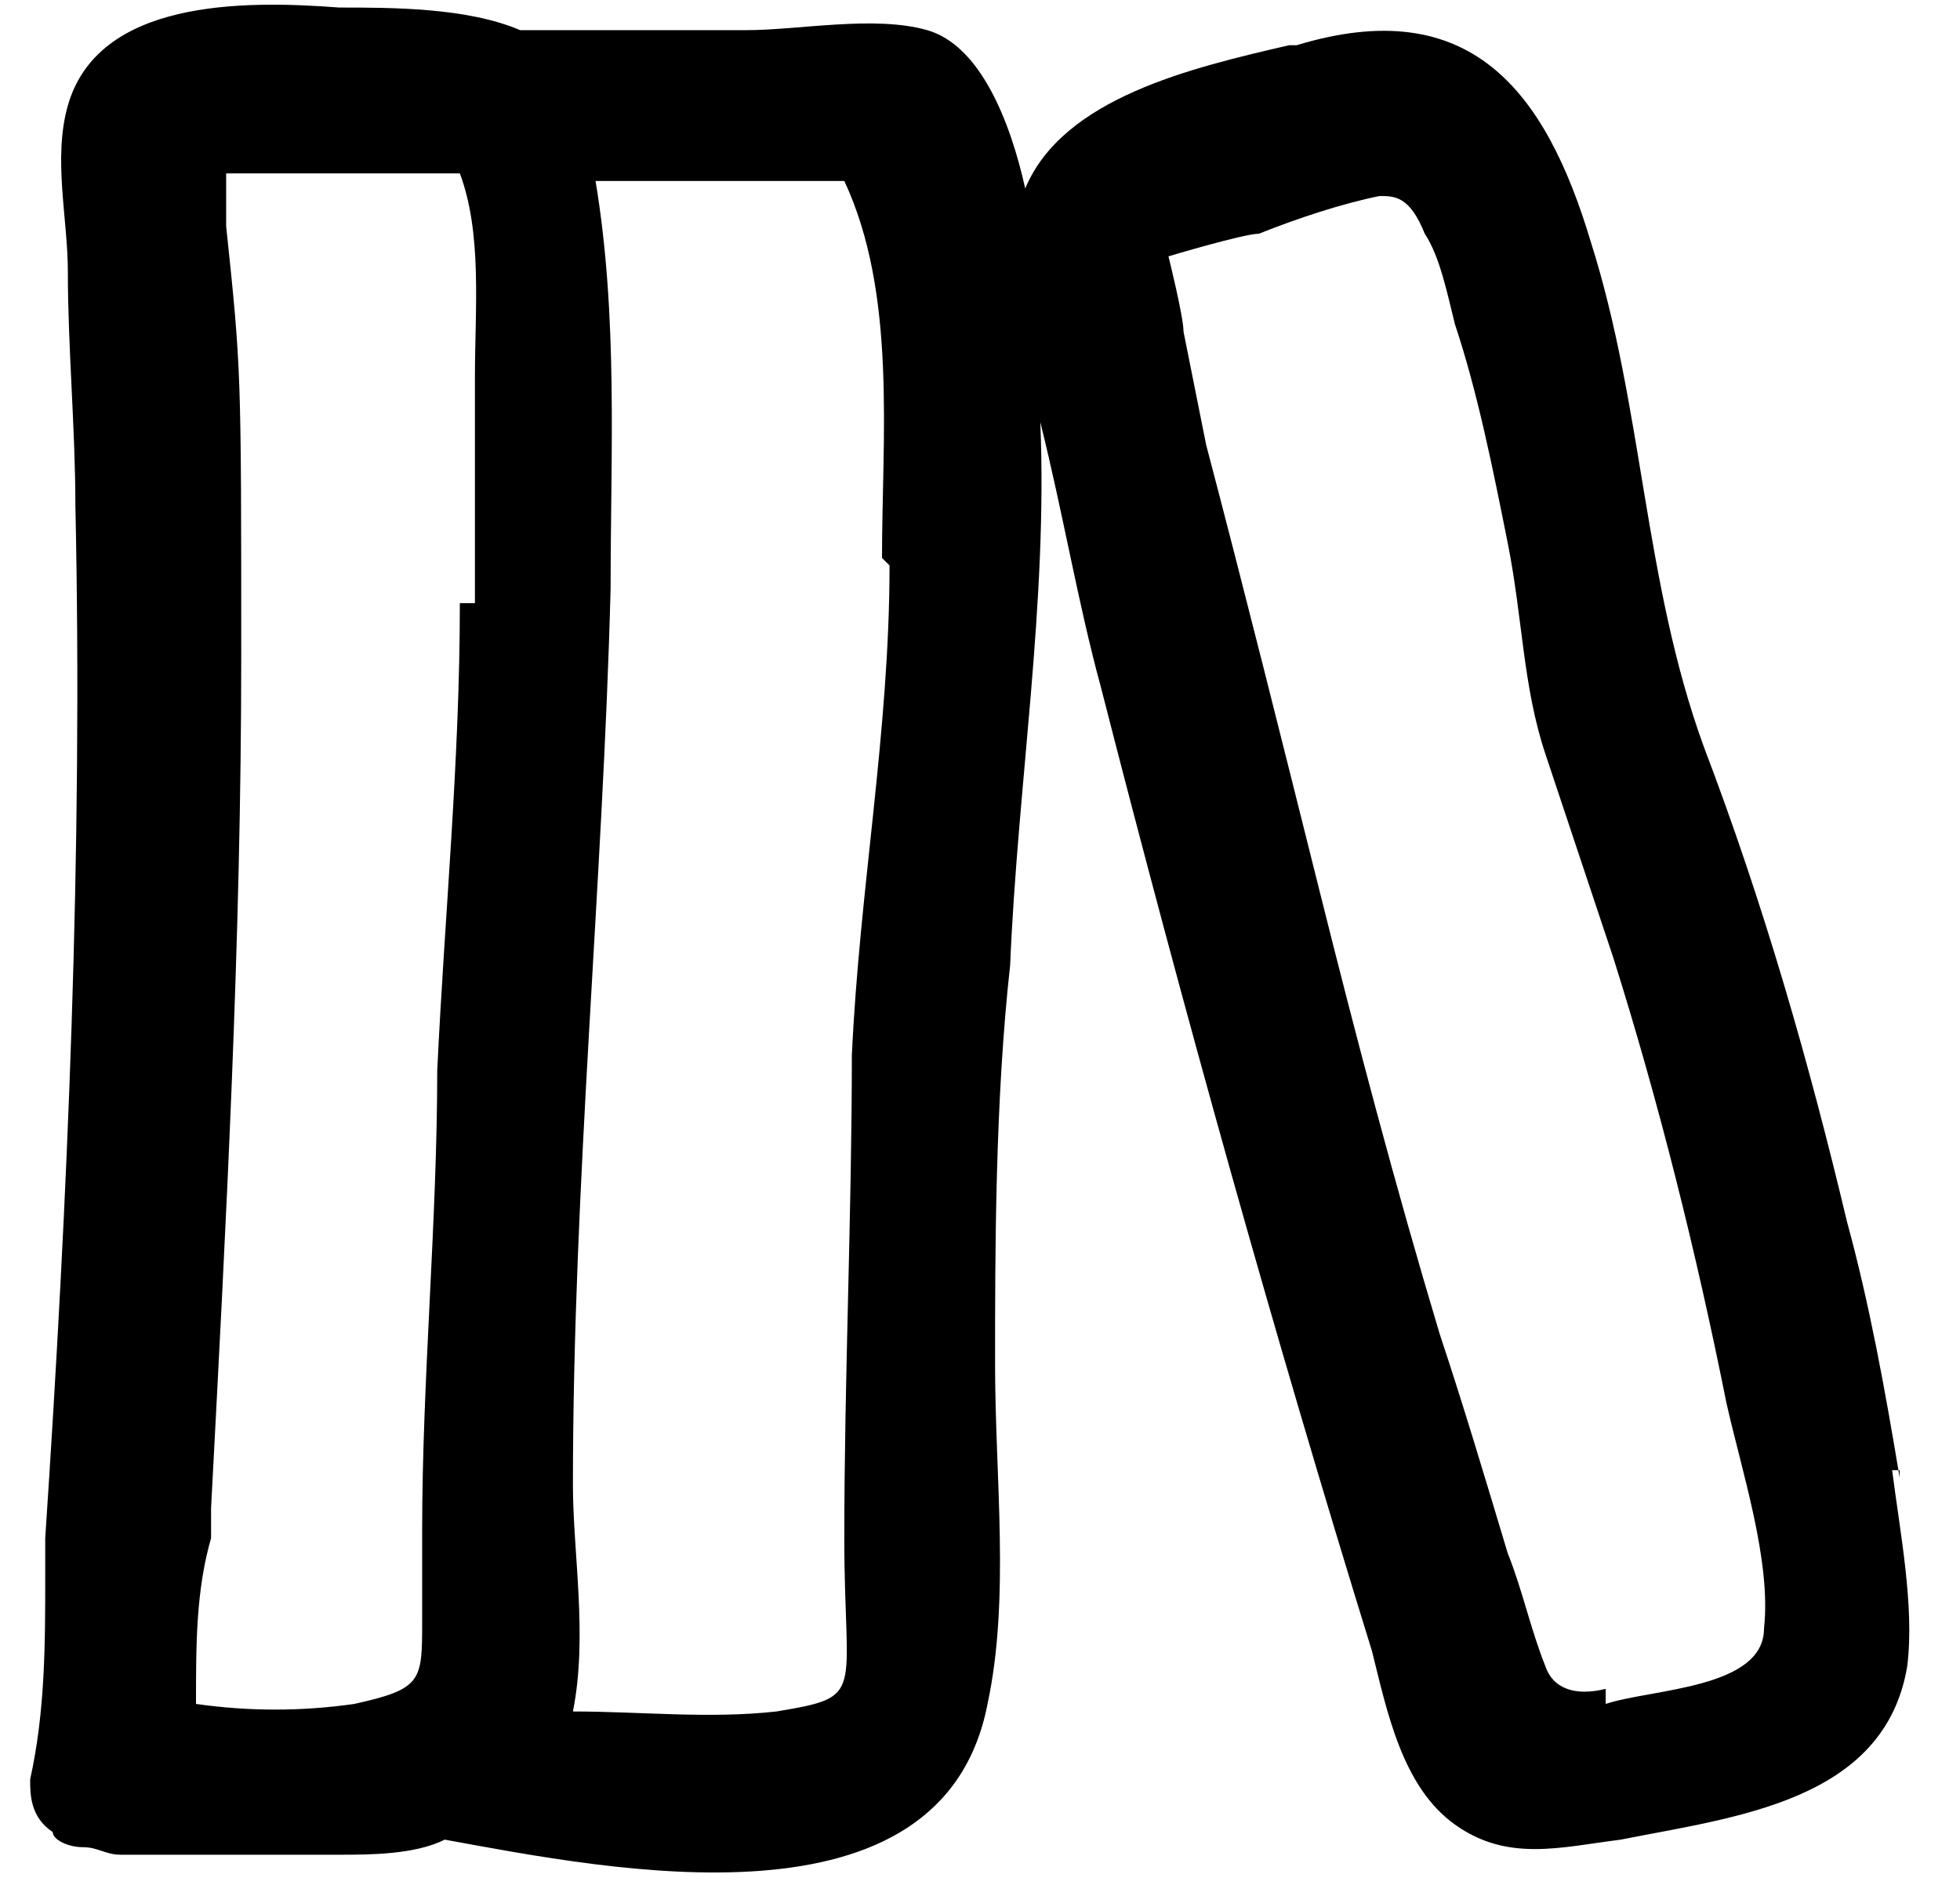
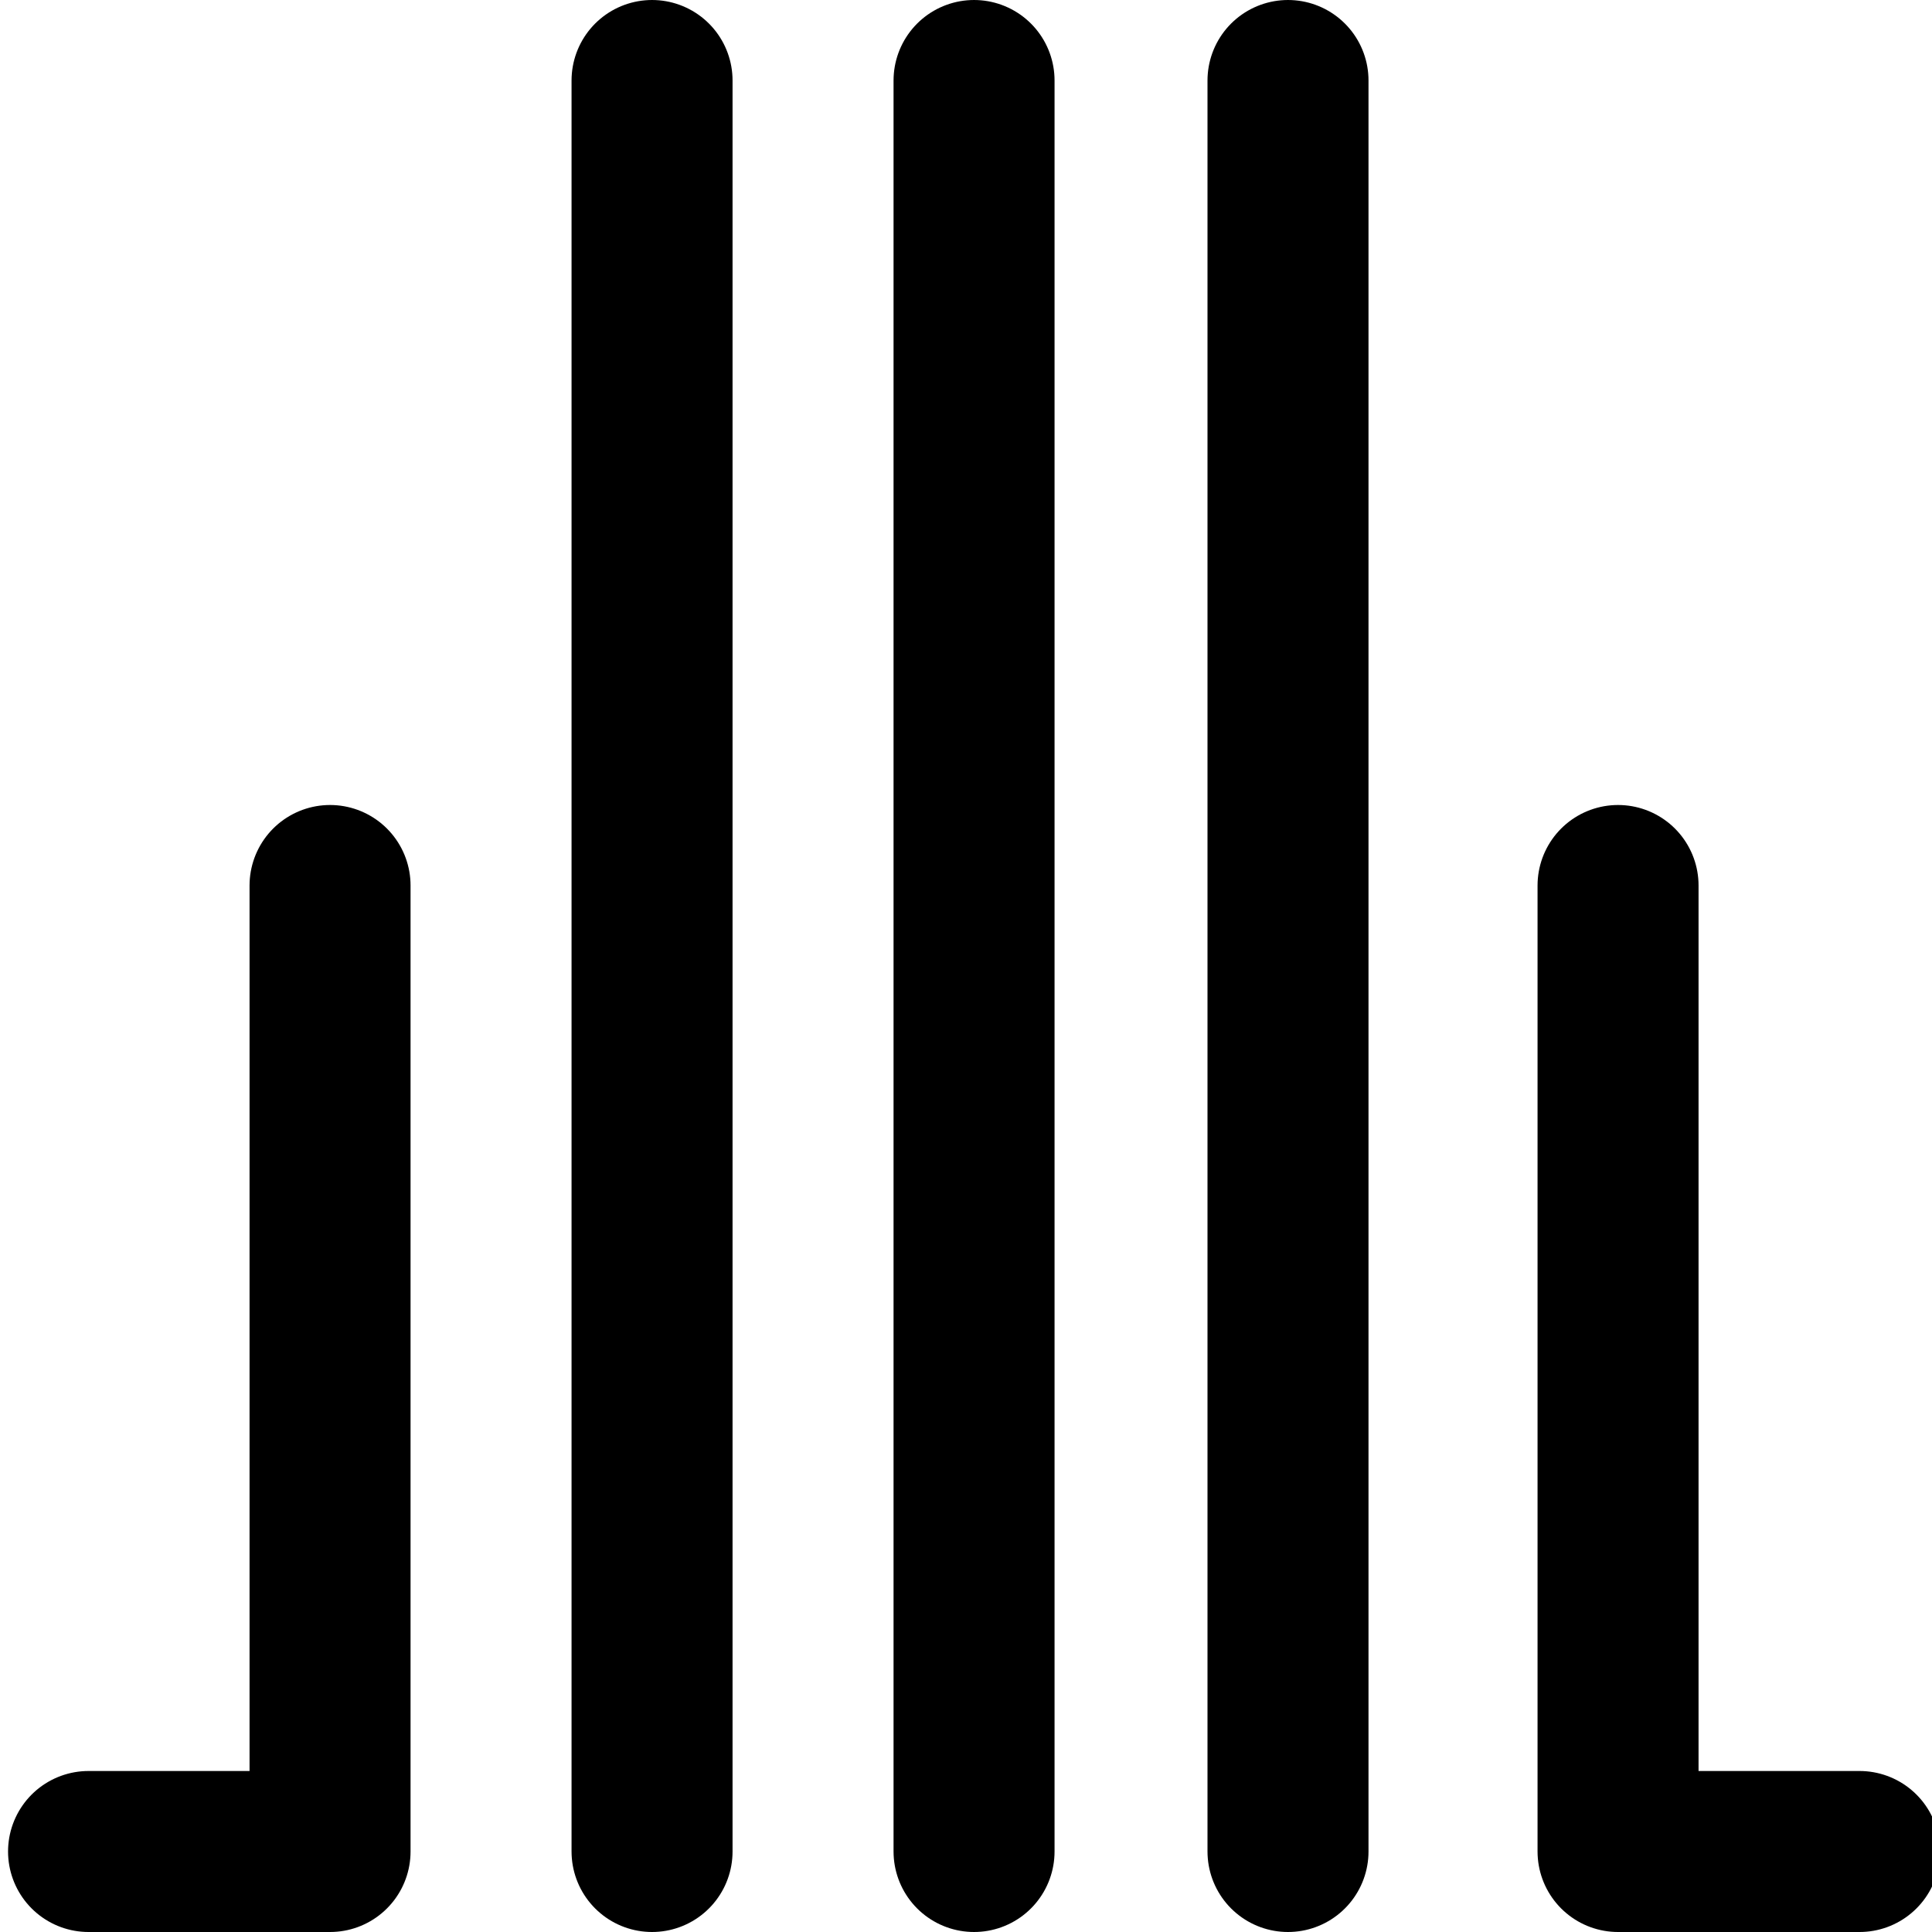
- <svg xmlns="http://www.w3.org/2000/svg" id="Layer_1" version="1.1" viewBox="0 0 26 25">
-   <path d="M25.2,19.6c-.2-1.2-.4-2.3-.7-3.4-.5-2.1-1.1-4.2-1.9-6.3-.8-2.2-.8-4.5-1.5-6.7-.6-2-1.6-3.3-3.9-2.6h-.1c-1.3.3-3,.7-3.5,1.9-.2-.9-.6-1.9-1.3-2.1-.7-.2-1.7,0-2.4,0h-3c-.7-.3-1.7-.3-2.4-.3C3.2,0,1.3,0,.9,1.4c-.2.7,0,1.5,0,2.2,0,1,.1,2.1.1,3.1.1,4.6-.1,9.2-.4,13.7v.5c0,.9,0,1.8-.2,2.7,0,.2,0,.5.3.7,0,.1.2.2.4.2s.3.1.5.1h2.9c.4,0,1,0,1.4-.2,2.2.4,6.6,1.3,7.2-1.8.3-1.4.1-3,.1-4.5s0-3.5.2-5.3c.1-2.4.5-4.8.4-7.2h0c.3,1.2.5,2.4.8,3.5,1.1,4.3,2.3,8.6,3.6,12.8.2.8.4,1.8,1.1,2.3s1.4.3,2.2.2c1.5-.3,3.5-.5,3.8-2.3.1-.8-.1-1.8-.2-2.6h.1ZM6.1,8c0,2.1-.2,4.1-.3,6.2,0,2-.2,4.1-.2,6.1v1.2c0,.8,0,.9-.9,1.1-.7.1-1.4.1-2.1,0,0-.8,0-1.5.2-2.2v-.4c.2-3.8.4-7.5.4-11.3s0-3.8-.2-5.7v-.7h3.1c.3.8.2,1.8.2,2.7v3h-.2ZM11.8,7.5c0,2.2-.4,4.3-.5,6.5,0,2.1-.1,4.3-.1,6.4s.3,2.1-.9,2.3c-.9.1-1.8,0-2.7,0,.2-1,0-2.1,0-3,0-4,.4-8,.5-11.9,0-1.8.1-3.6-.2-5.4h3.3c.7,1.5.5,3.4.5,5h0ZM21.3,22.4c-.4.1-.7,0-.8-.3-.2-.5-.3-1-.5-1.5-.3-1-.6-2-.9-2.9-.6-2-1.1-3.9-1.6-5.9s-1-4-1.5-5.9c-.1-.5-.2-1-.3-1.5,0-.2-.2-1-.2-1,0,0,1-.3,1.2-.3.5-.2,1.1-.4,1.6-.5.2,0,.4,0,.6.5.2.3.3.8.4,1.2.3.9.5,1.9.7,2.9.2,1,.2,1.9.5,2.8s.6,1.8.9,2.7c.6,1.9,1.1,3.9,1.5,5.9.2.9.6,2.1.5,3,0,.8-1.5.8-2.1,1,0,0,0-.2,0-.2Z" />
+ <svg xmlns="http://www.w3.org/2000/svg" id="Layer_1" version="1.1" viewBox="0 0 24 24">
+   <defs>
+     <style>
+       .st0 {
+         fill: none;
+         stroke: #000;
+         stroke-linecap: round;
+         stroke-linejoin: round;
+         stroke-width: 2px;
+       }
+     </style>
+   </defs>
+   <polyline class="st0" points="1.1 23 4.1 23 4.1 11" />
+   <line class="st0" x1="8.1" y1="1" x2="8.1" y2="23" />
+   <line class="st0" x1="12.1" y1="1" x2="12.1" y2="23" />
+   <line class="st0" x1="16" y1="1" x2="16" y2="23" />
+   <polyline class="st0" points="23.1 23 20.1 23 20.1 11" />
</svg>
